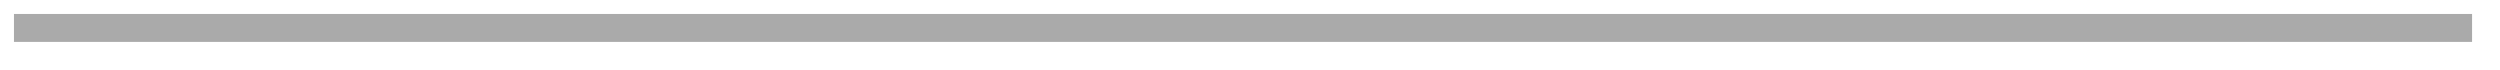
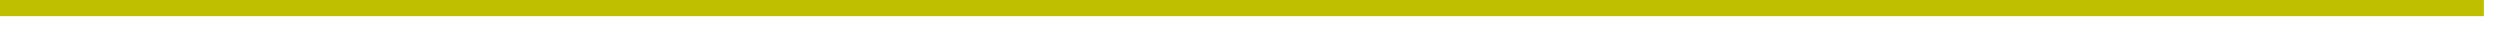
- <svg xmlns="http://www.w3.org/2000/svg" version="1.1" width="179px" height="5px">
-   <g transform="matrix(1 0 0 1 -837 -8123 )">
-     <path d="M 838 8125  L 1014 8125  " stroke-width="2" stroke="#aaaaaa" fill="none" />
+ <svg xmlns="http://www.w3.org/2000/svg" version="1.1" width="155px" height="2px">
+   <g transform="matrix(1 0 0 1 -876 -8036 )">
+     <path d="M 876 8036.5  L 1030 8036.5  " stroke-width="1" stroke="#bfbf00" fill="none" />
  </g>
</svg>
